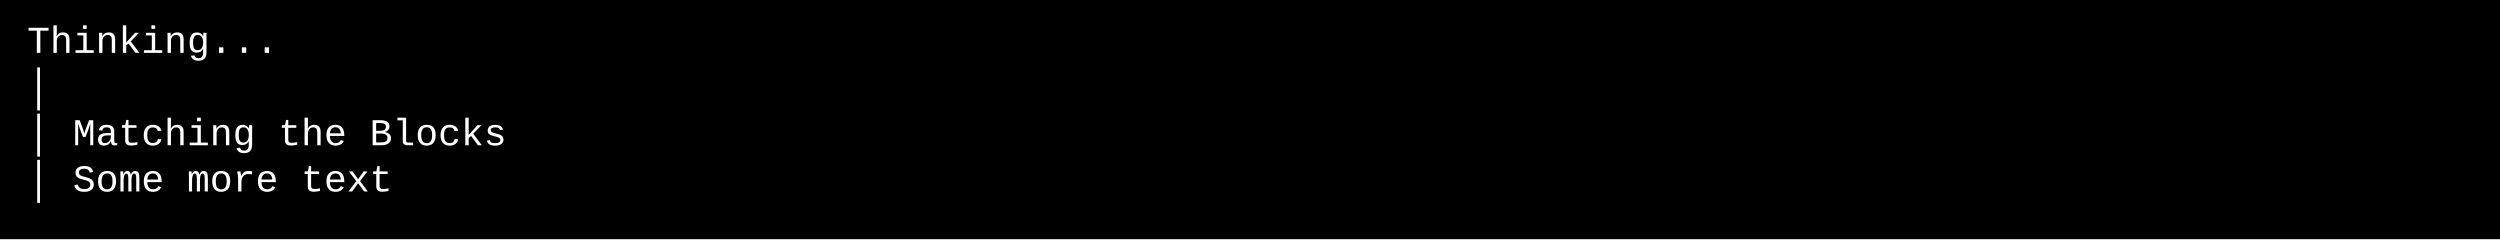
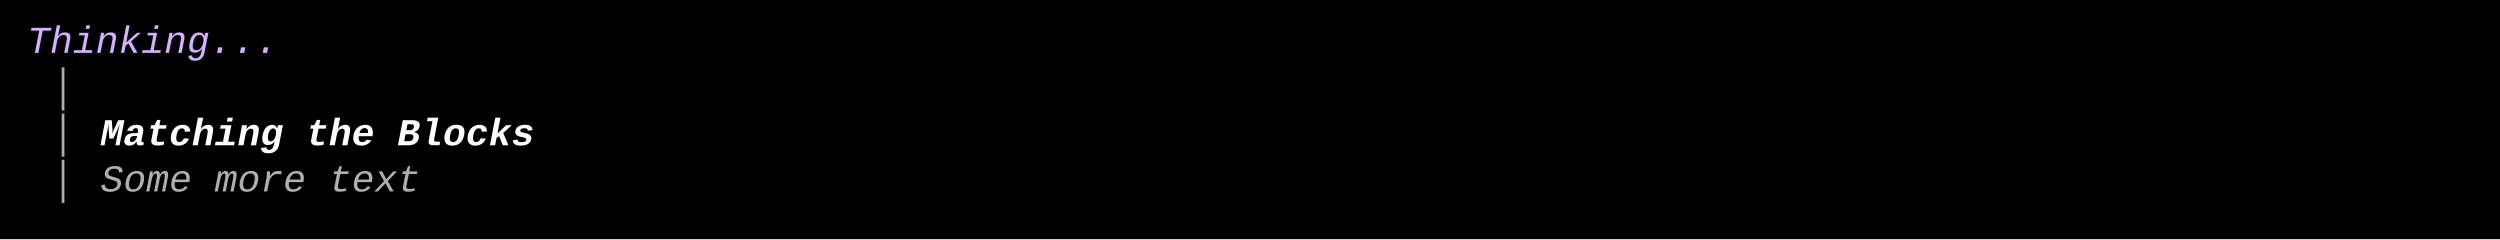
<svg xmlns="http://www.w3.org/2000/svg" width="920" height="88" viewBox="0 0 920 88">
  <style>
    text { font-family: Consolas, "Courier New", monospace; font-size: 14px; dominant-baseline: text-before-edge; white-space: pre; }
  </style>
  <rect width="920" height="88" fill="#000000" />
  <g transform="translate(10, 10)">
-     <text x="0" y="2" fill="#ffffff" textLength="900" lengthAdjust="spacingAndGlyphs"> Thinking...                                                                                        </text>
-     <text x="0" y="19" fill="#ffffff" textLength="900" lengthAdjust="spacingAndGlyphs"> │                                                                                                  </text>
-     <text x="0" y="36" fill="#ffffff" textLength="900" lengthAdjust="spacingAndGlyphs"> │ Matching the Blocks                                                                              </text>
-     <text x="0" y="53" fill="#ffffff" textLength="900" lengthAdjust="spacingAndGlyphs"> │ Some more text                                                                                   </text>
+     <text x="0" y="2" fill="#d7afff" textLength="117" lengthAdjust="spacingAndGlyphs" font-style="italic"> Thinking... </text>
+     <text x="9" y="19" fill="#afafaf" textLength="9" lengthAdjust="spacingAndGlyphs">│</text>
+     <text x="9" y="36" fill="#afafaf" textLength="9" lengthAdjust="spacingAndGlyphs">│</text>
+     <text x="27" y="36" fill="#ffffff" textLength="171" lengthAdjust="spacingAndGlyphs" font-weight="bold" font-style="italic">Matching the Blocks</text>
+     <text x="9" y="53" fill="#afafaf" textLength="9" lengthAdjust="spacingAndGlyphs">│</text>
+     <text x="27" y="53" fill="#afafaf" textLength="126" lengthAdjust="spacingAndGlyphs" font-style="italic">Some more text</text>
  </g>
</svg>
